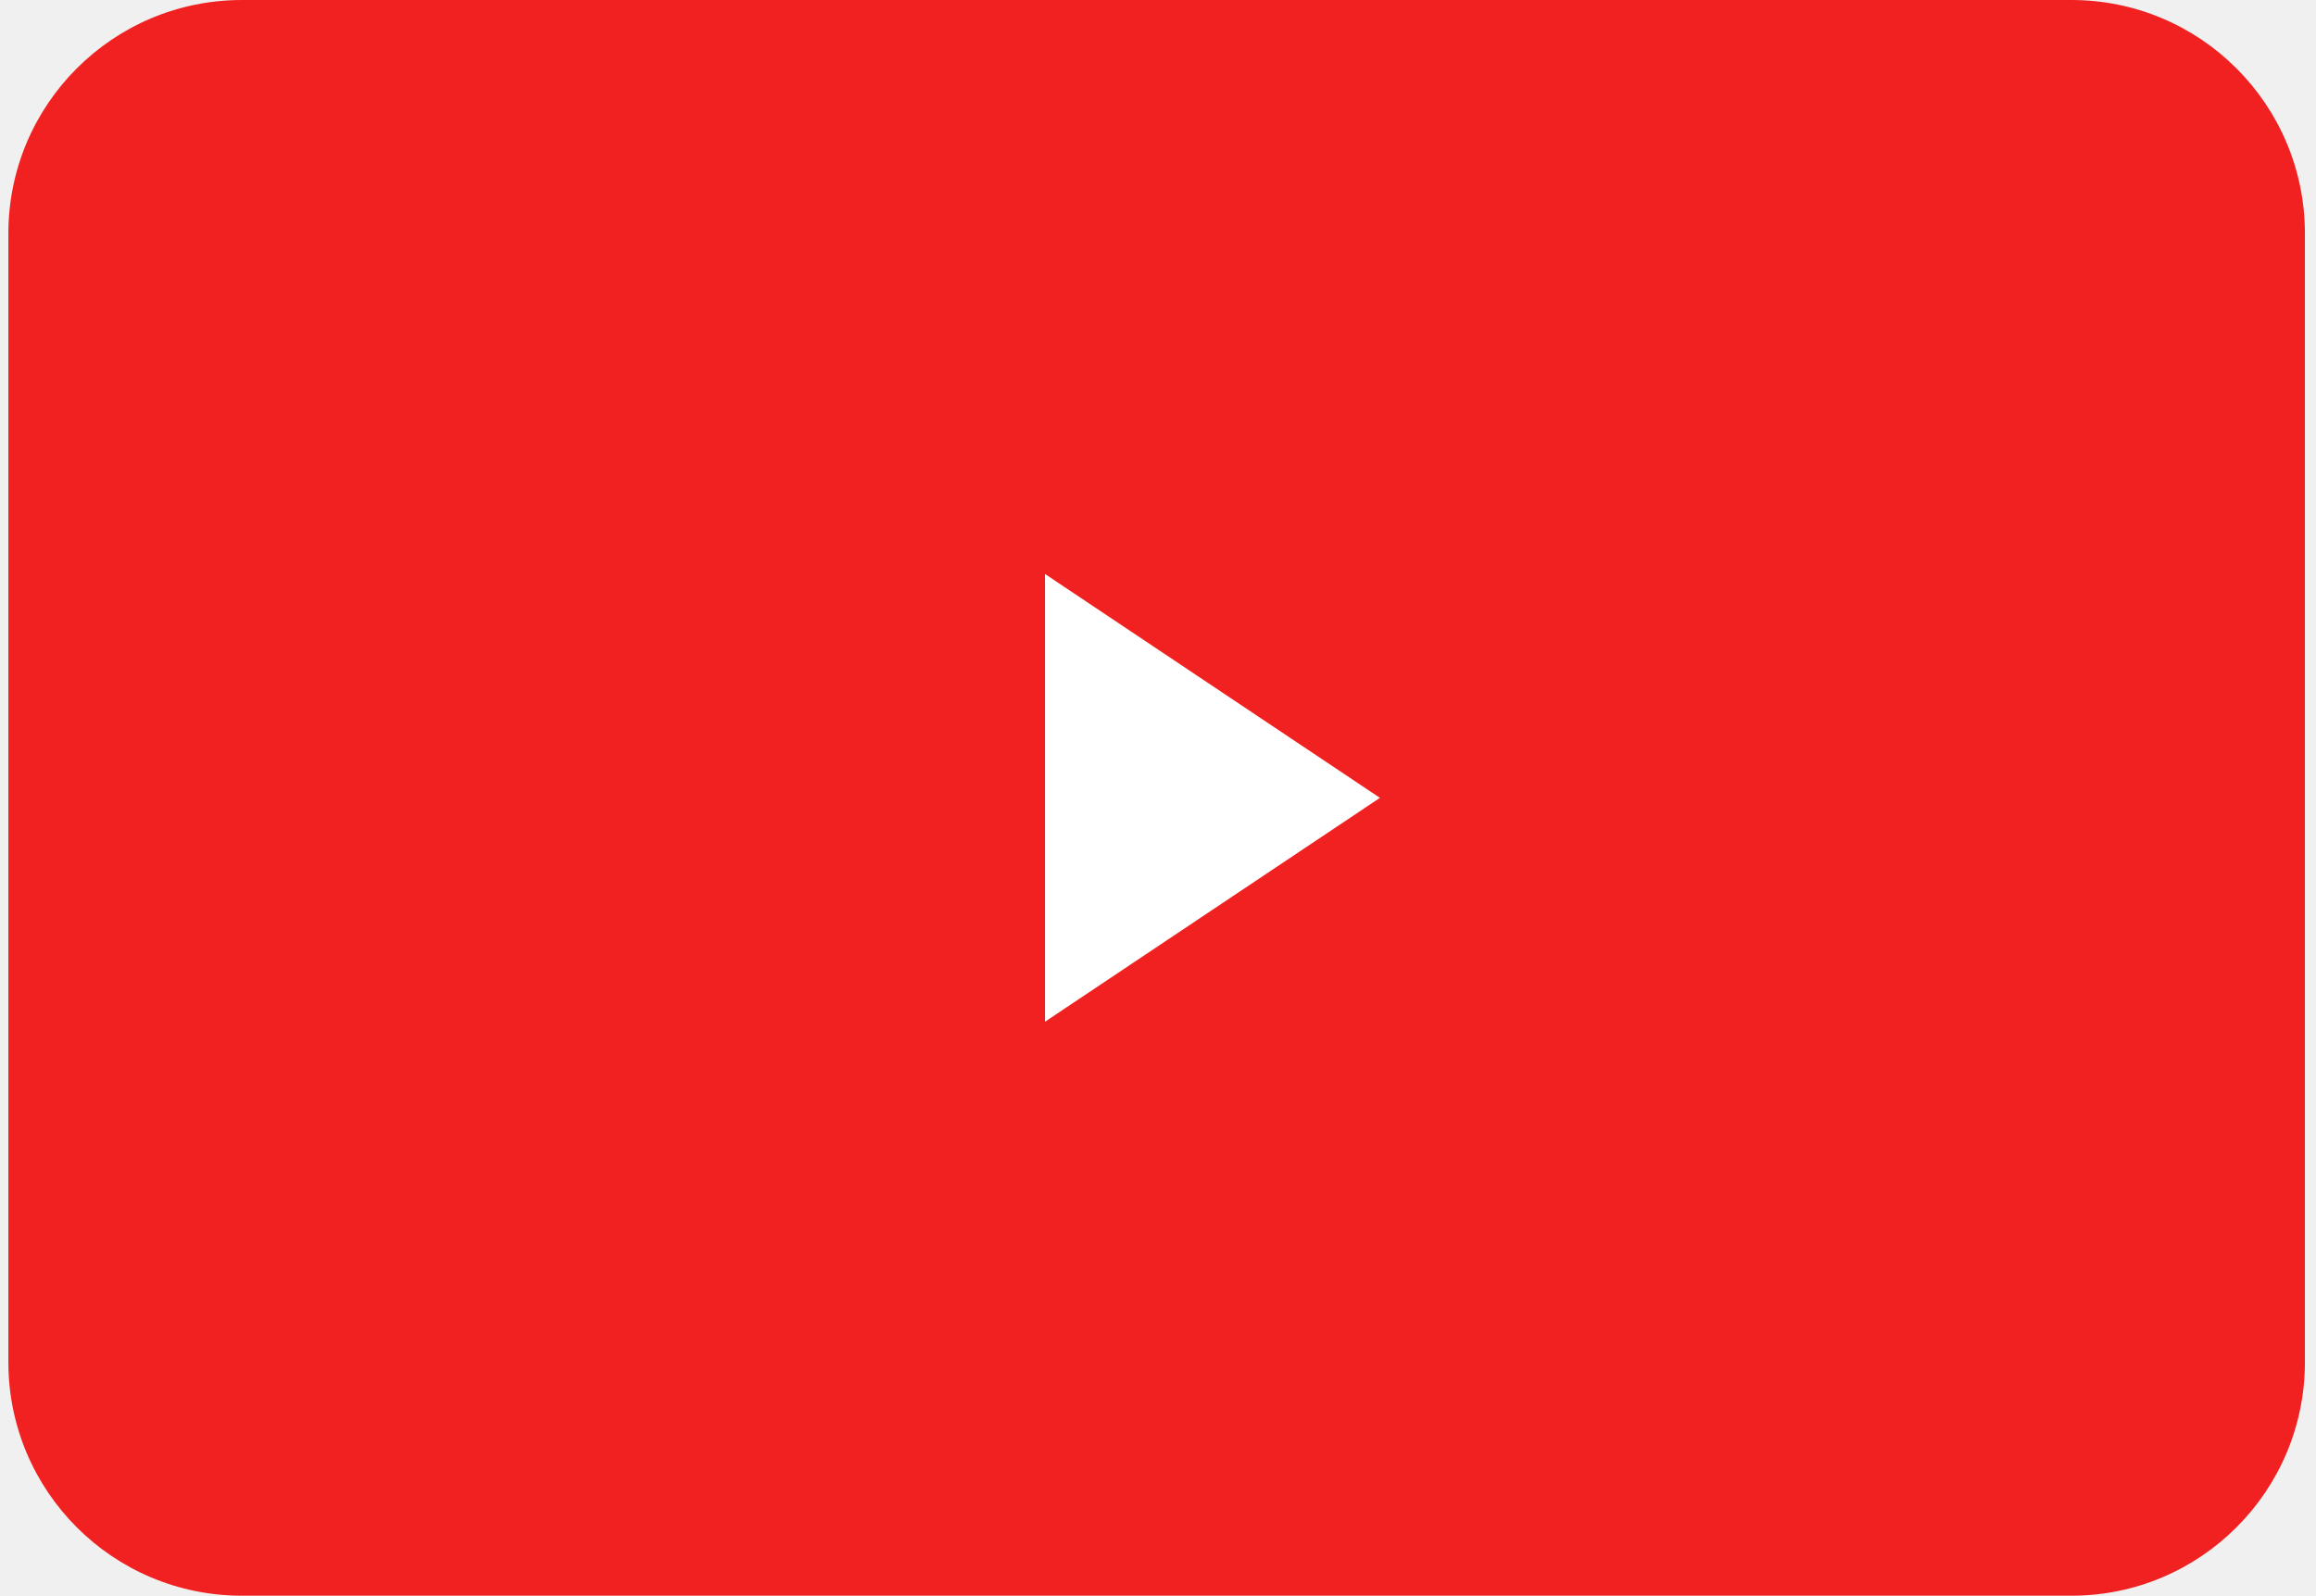
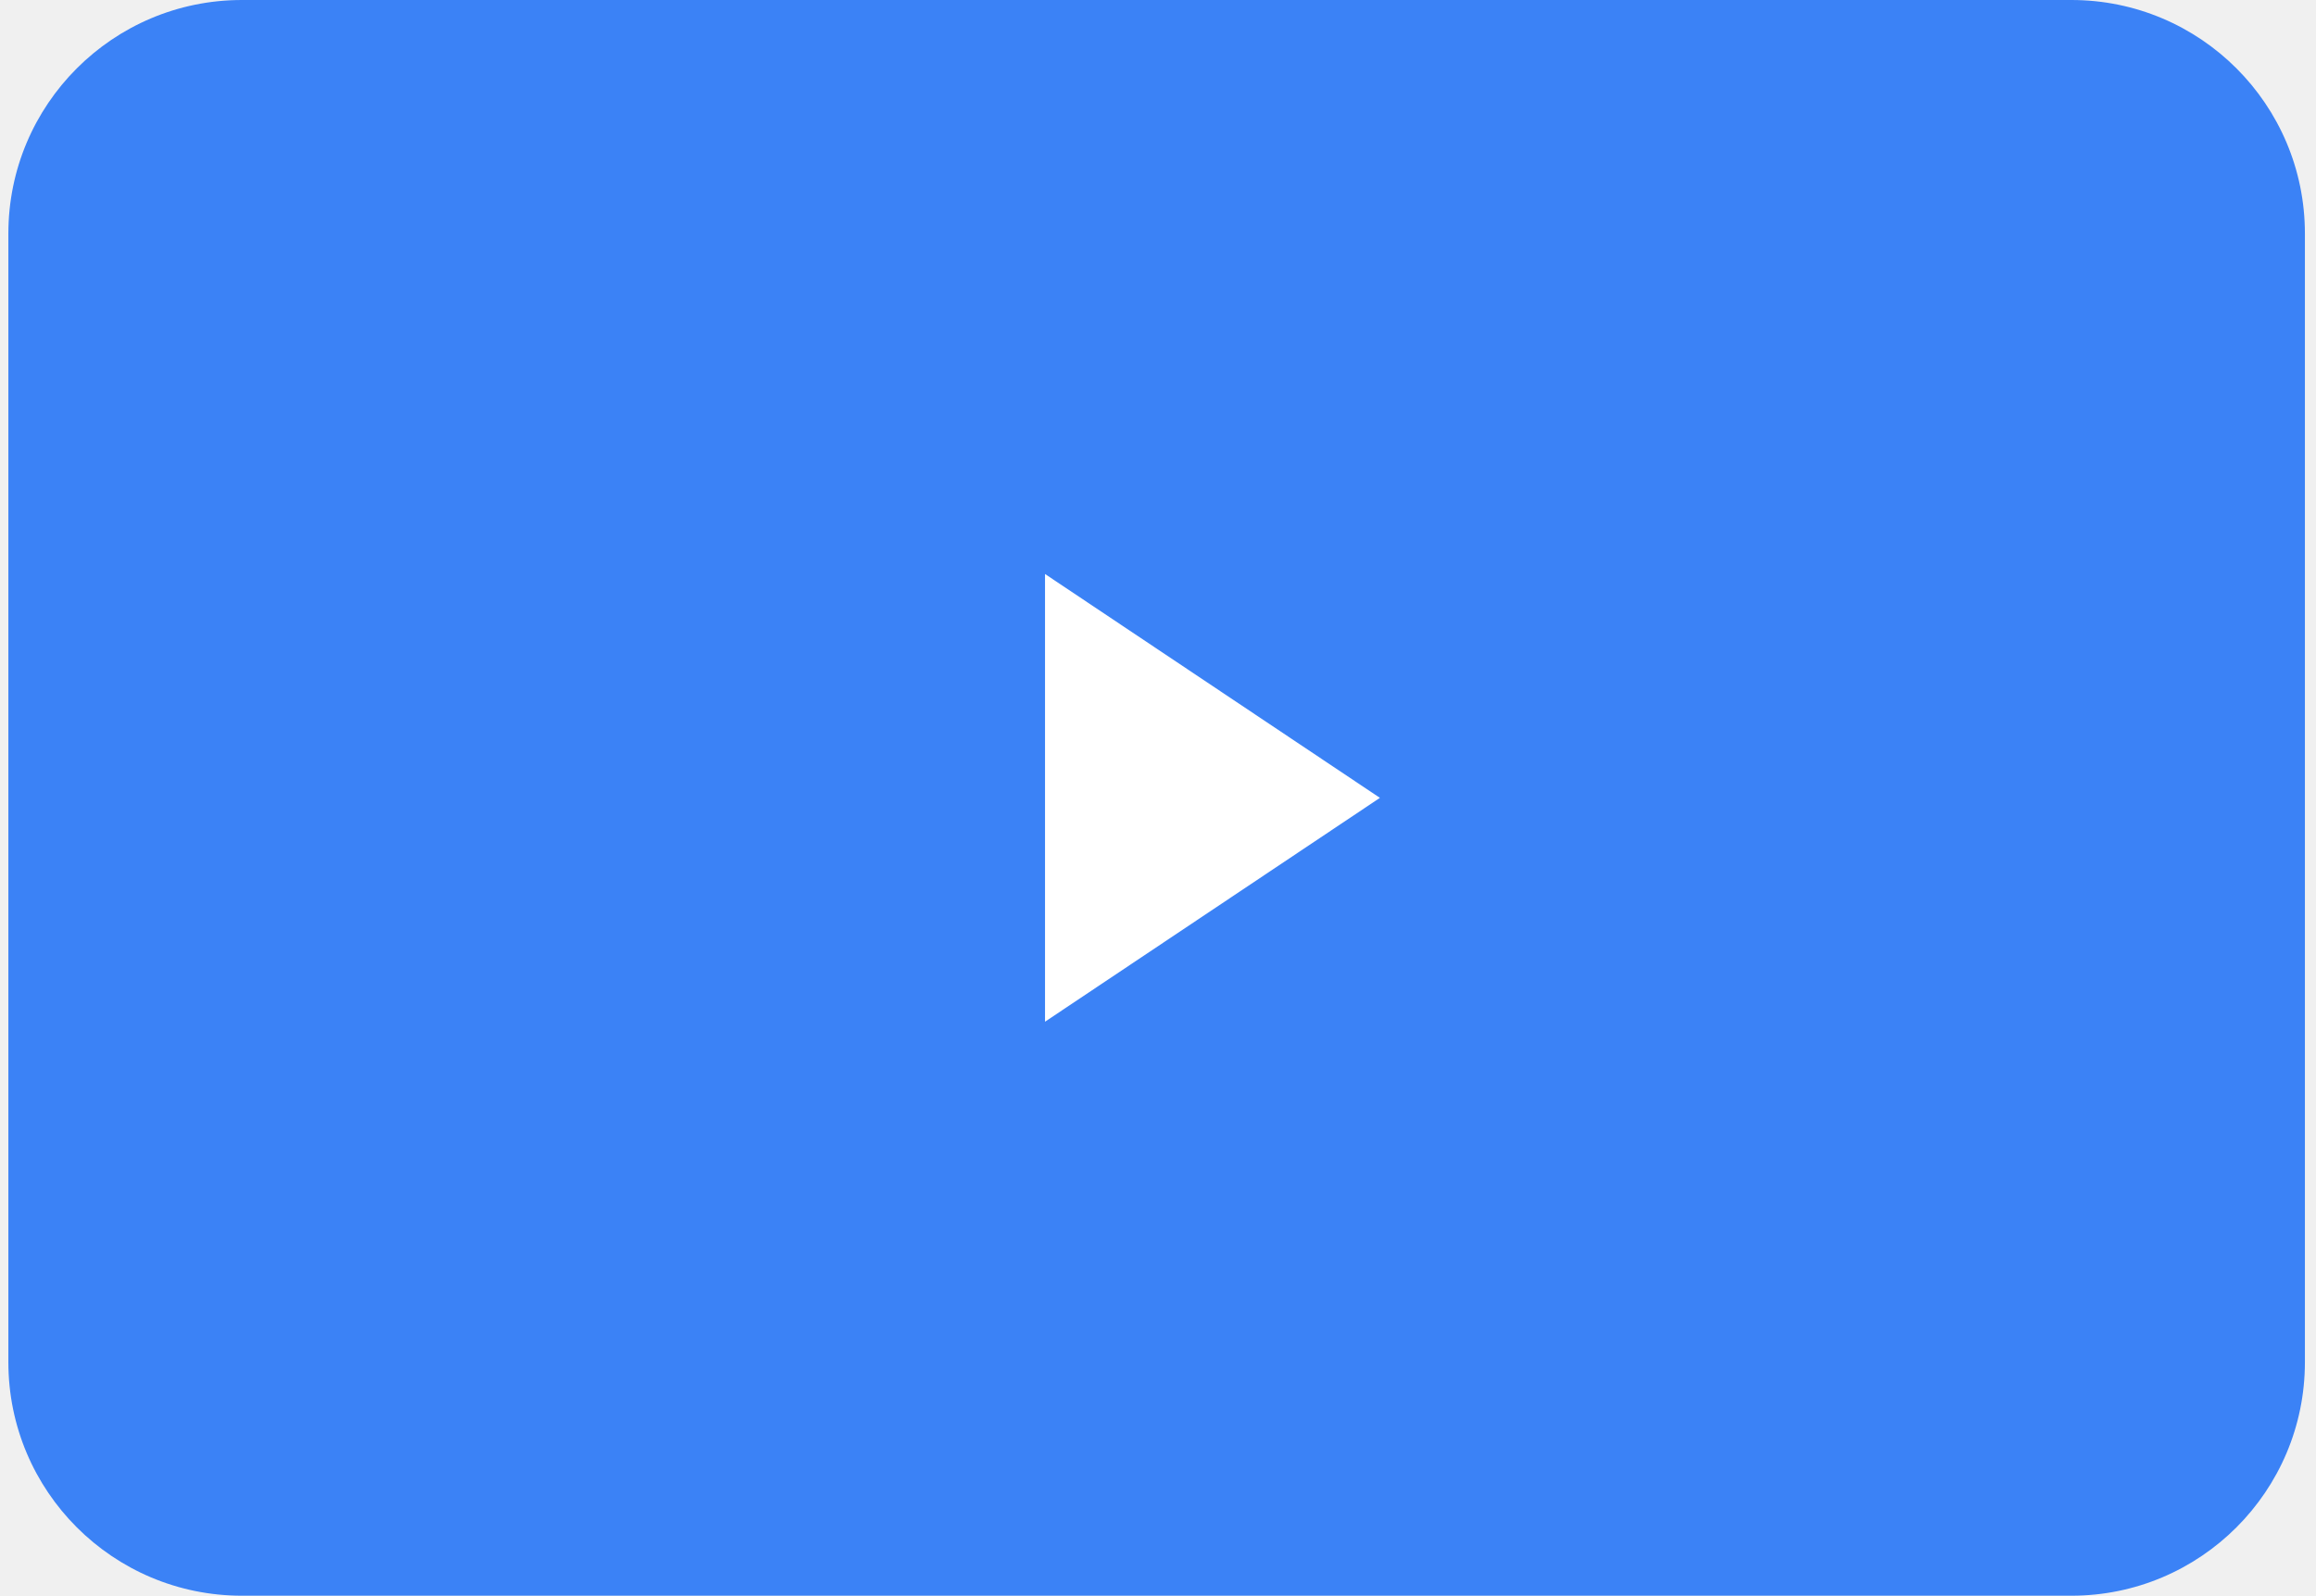
<svg xmlns="http://www.w3.org/2000/svg" width="119" height="82" viewBox="0 0 119 82" fill="none">
-   <path d="M0.43 12C0.43 5.373 5.802 0 12.43 0H106.43C113.057 0 118.43 5.373 118.43 12V70C118.43 76.627 113.057 82 106.43 82H12.43C5.802 82 0.43 76.627 0.43 70V12Z" fill="#F22121" />
+   <path d="M0.43 12C0.43 5.373 5.802 0 12.43 0H106.43C113.057 0 118.43 5.373 118.43 12V70C118.43 76.627 113.057 82 106.43 82H12.43C5.802 82 0.43 76.627 0.43 70V12Z" fill="#3B82F6" />
  <path d="M70.902 41L53.695 52.503V29.497L70.902 41Z" fill="white" />
</svg>
